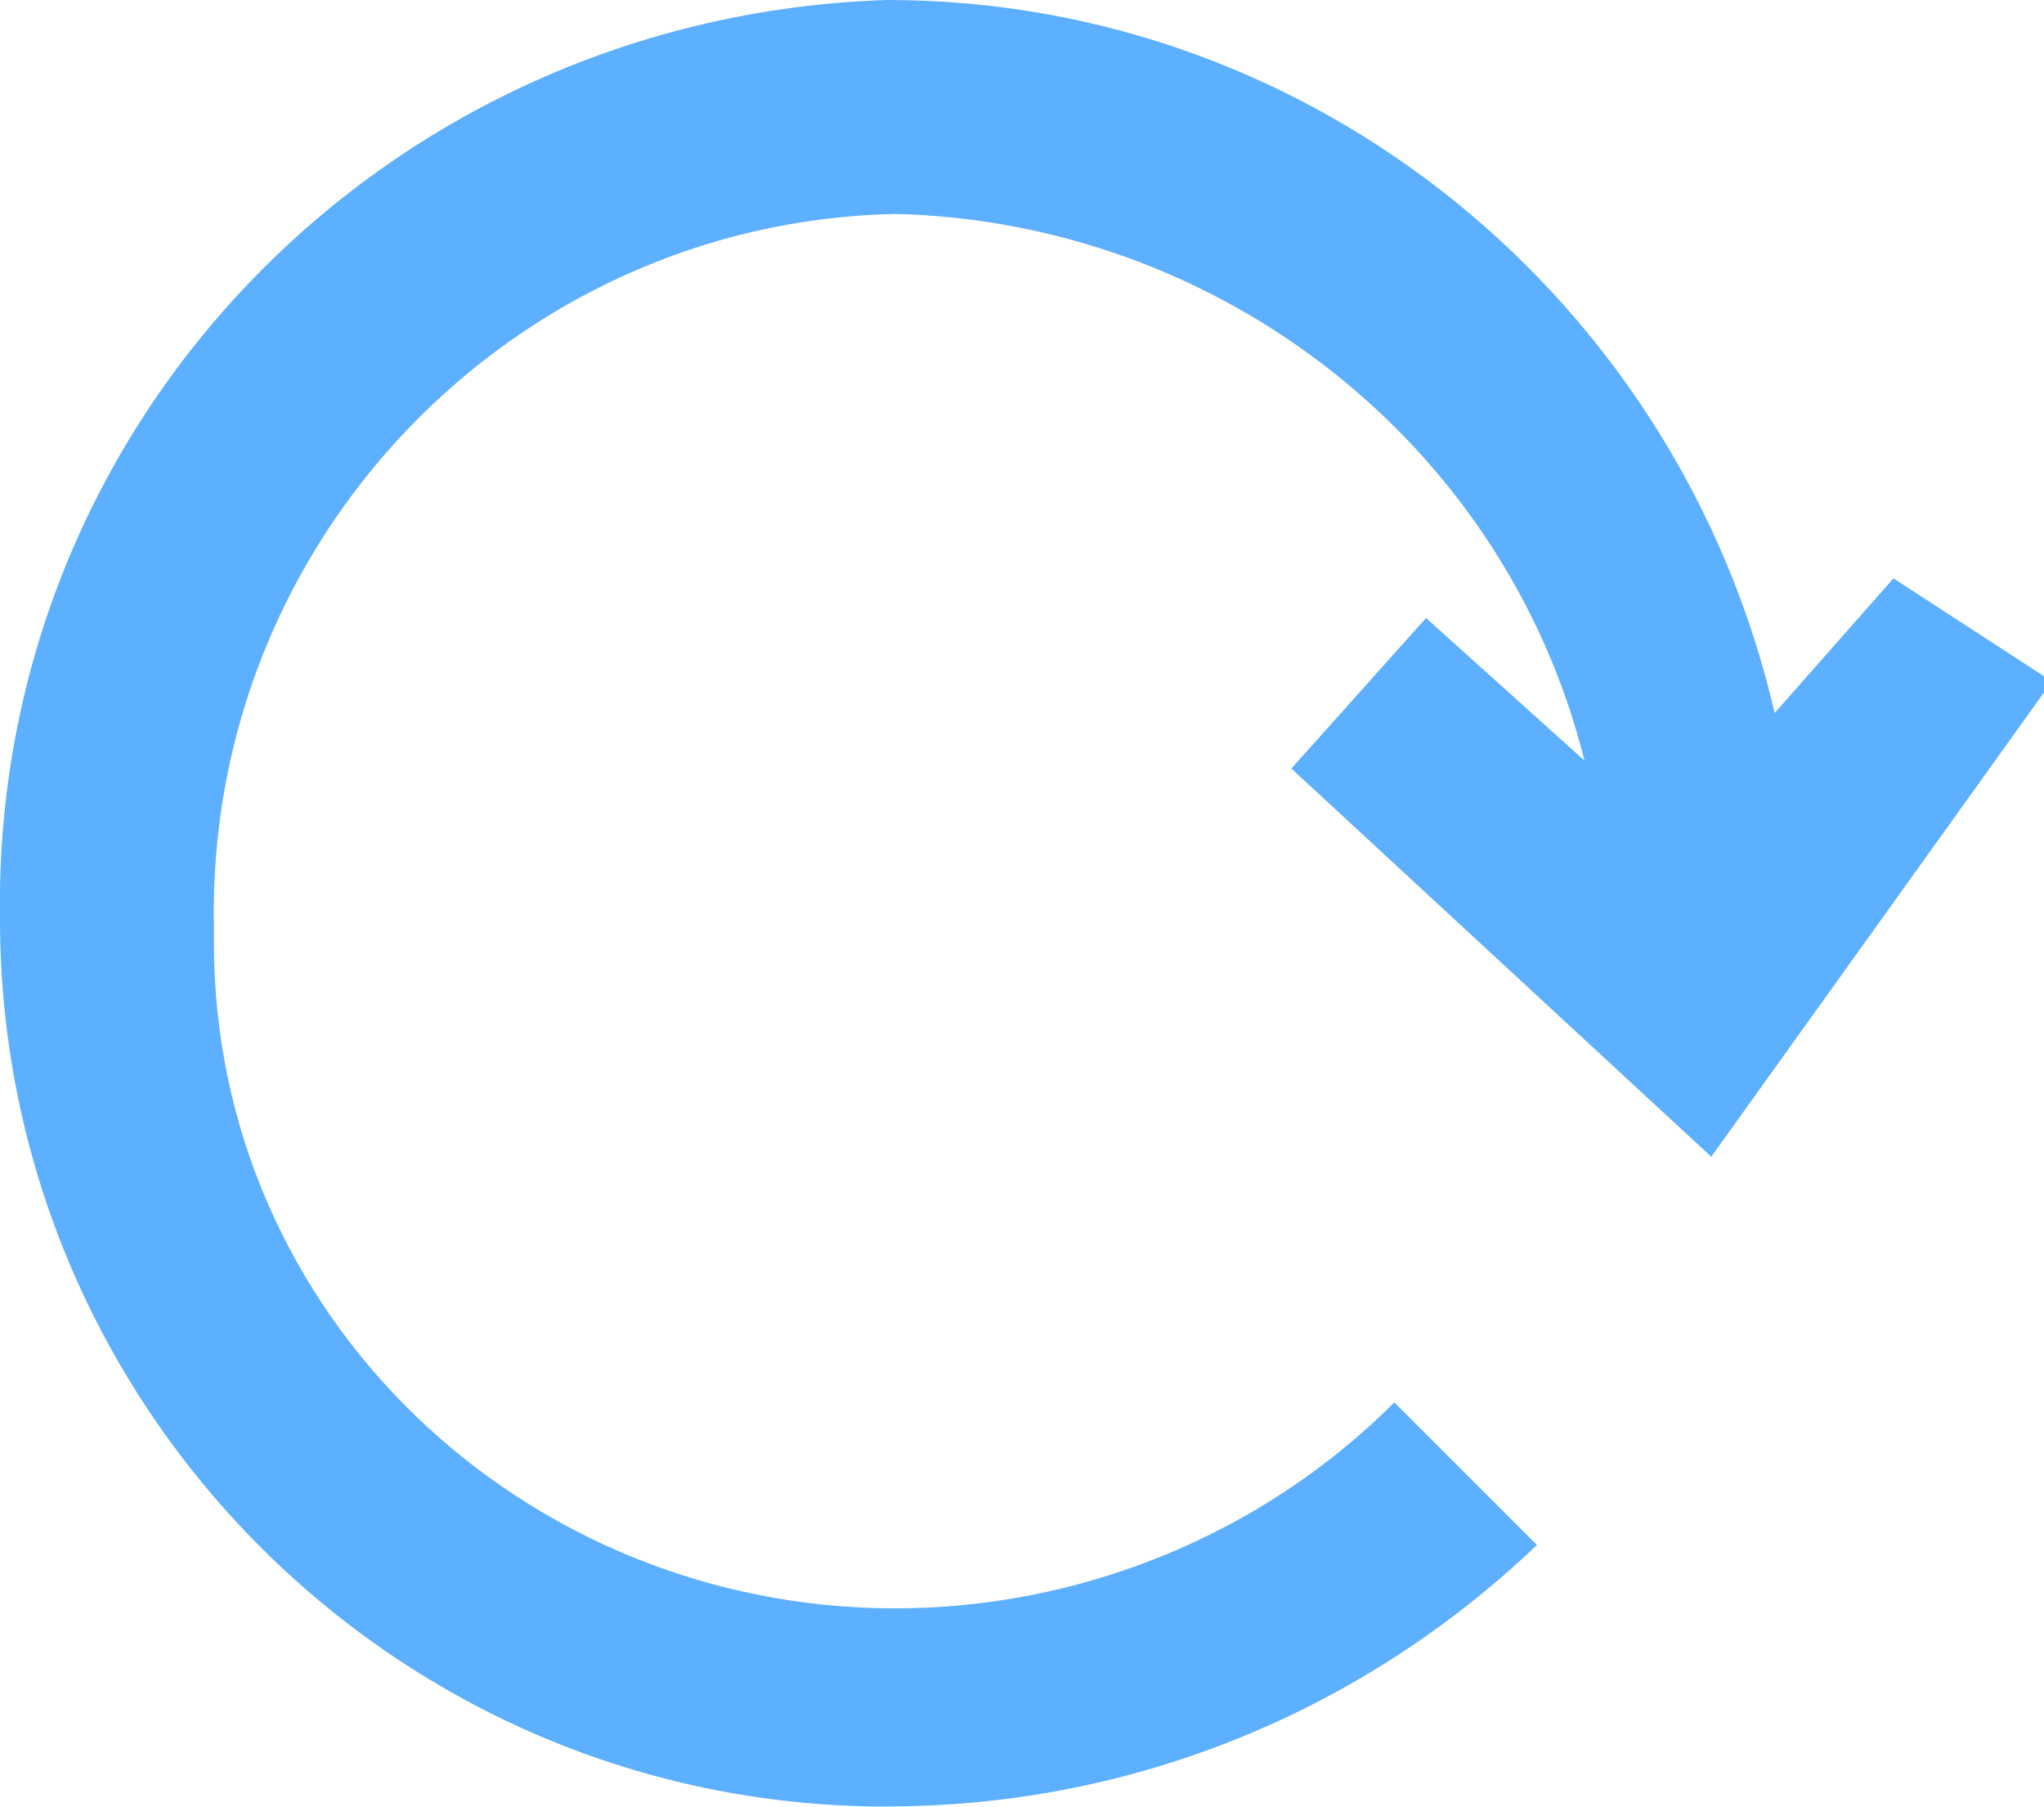
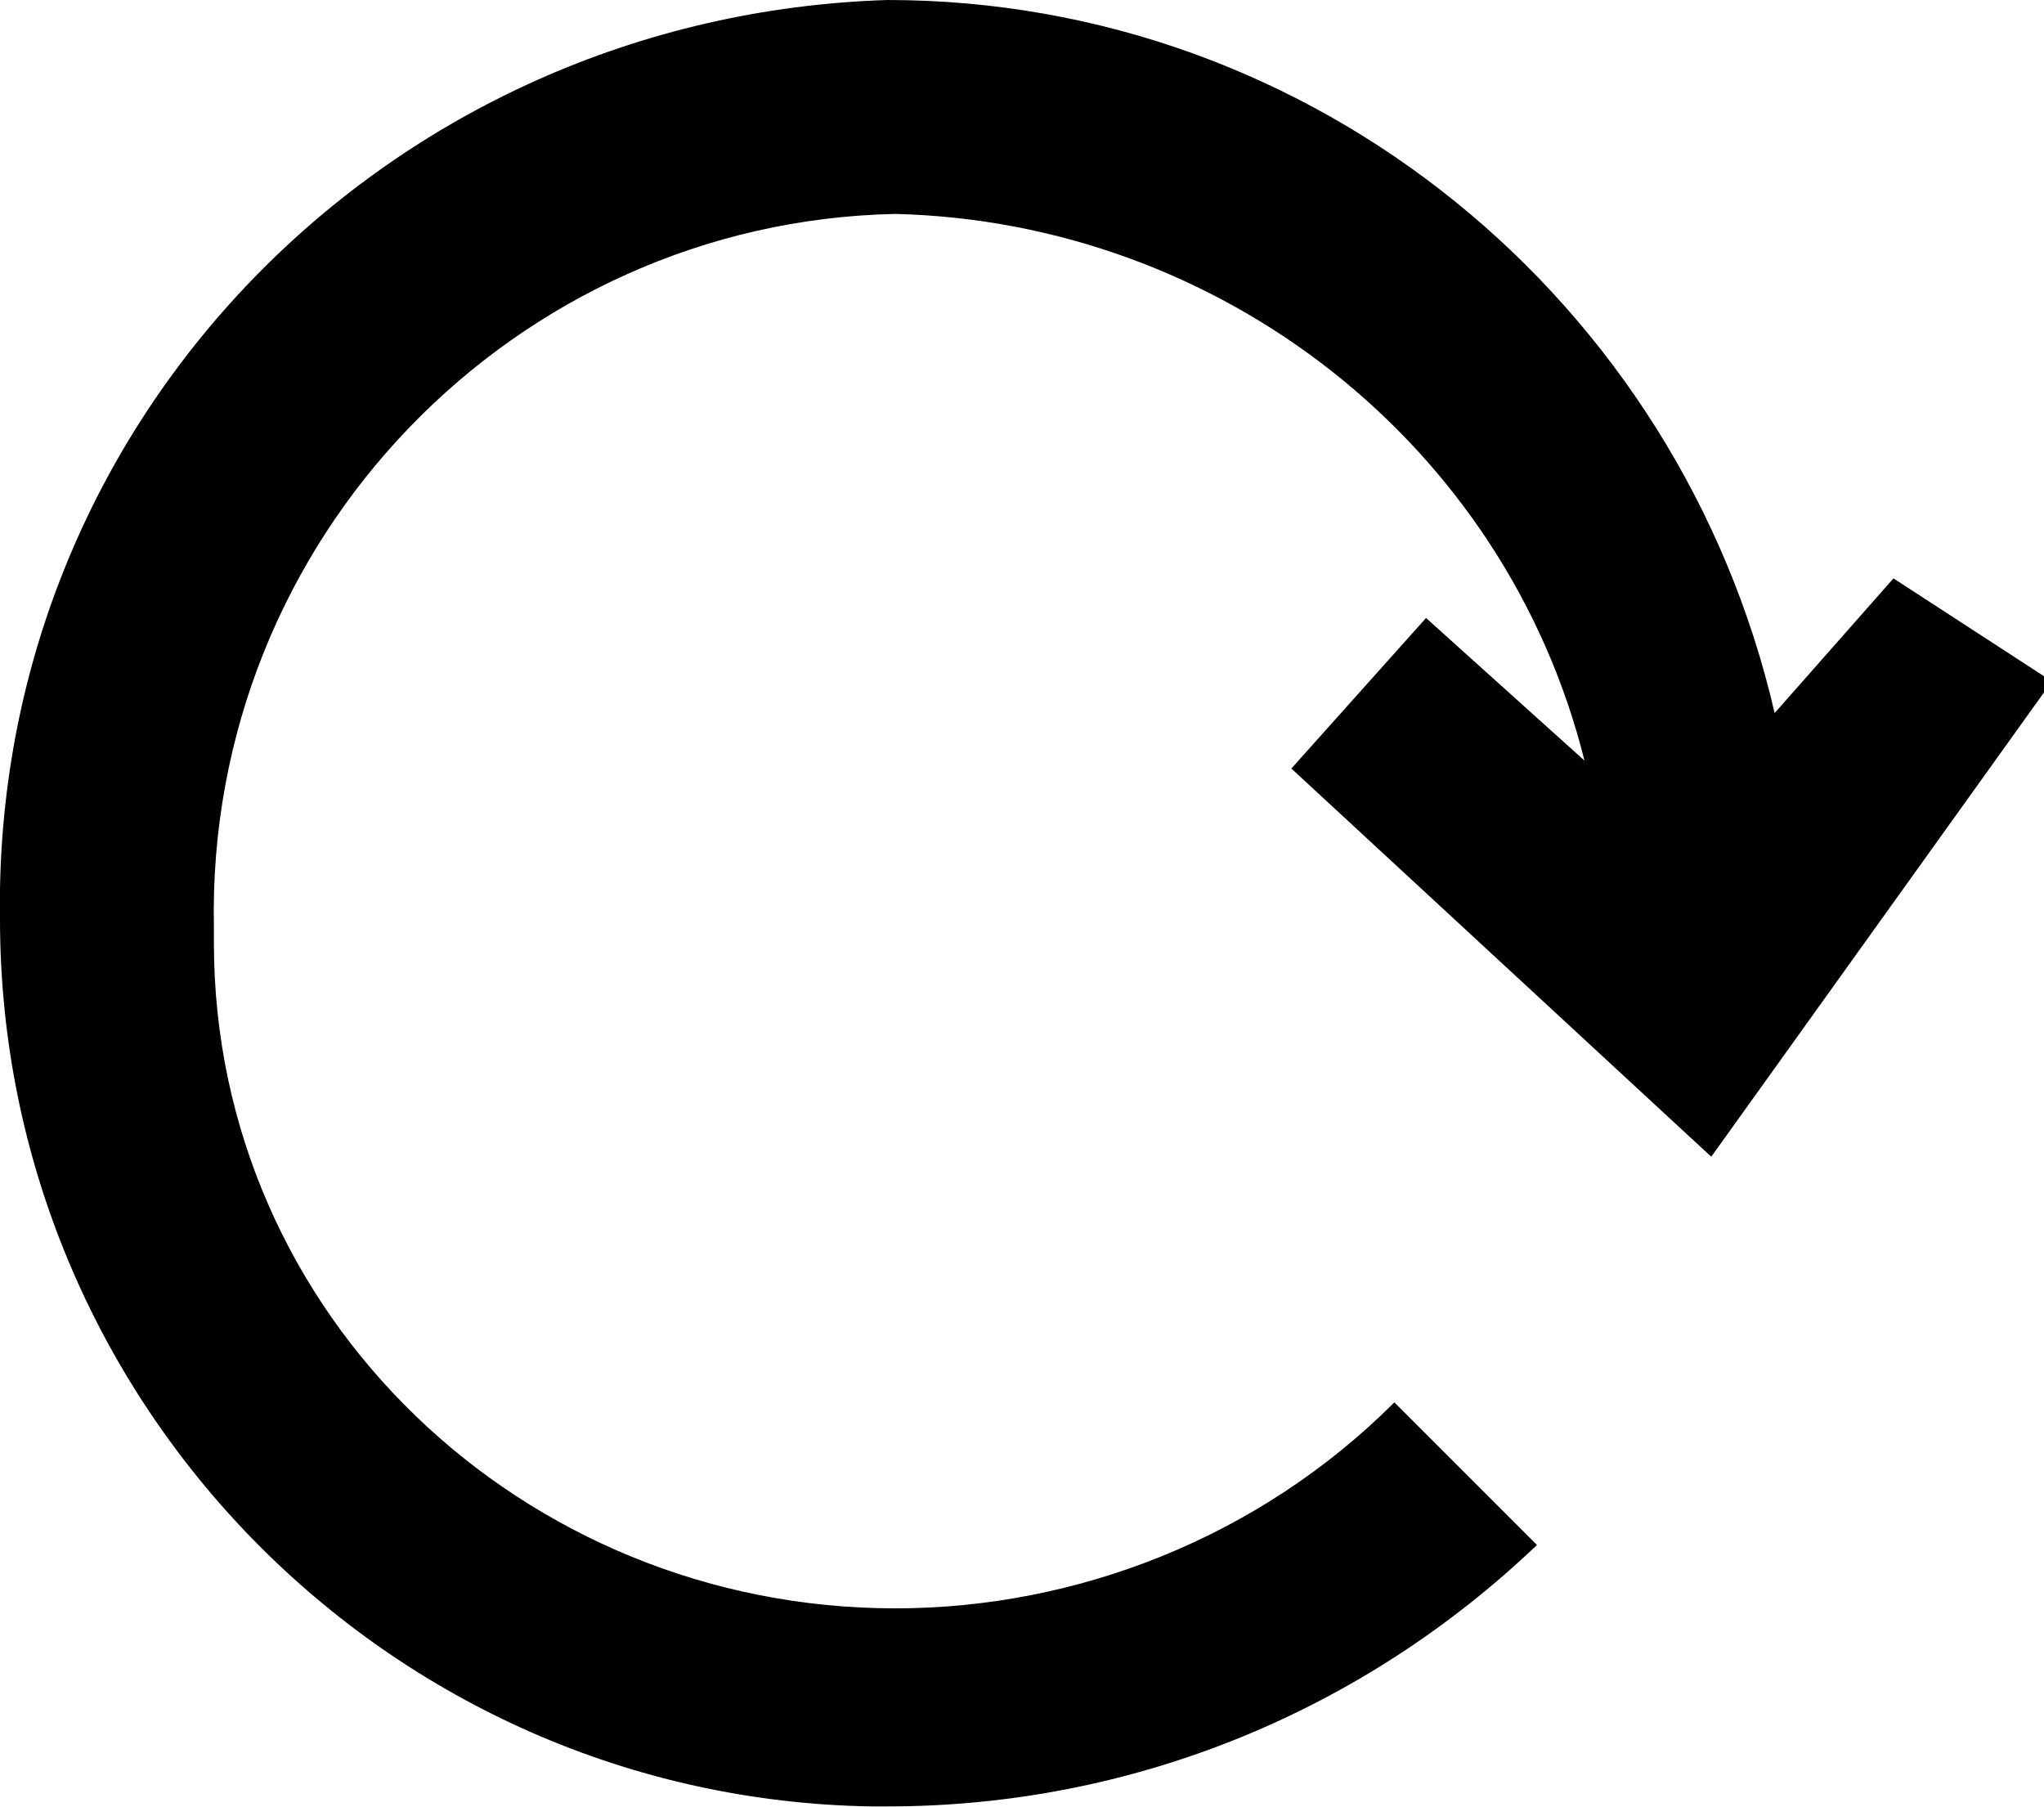
- <svg xmlns="http://www.w3.org/2000/svg" version="1.1" id="Camada_1" x="0px" y="0px" viewBox="0 0 25.8 22.8" style="enable-background:new 0 0 25.8 22.8;" xml:space="preserve">
-   <style type="text/css">
- 	.st0{fill:#5DAFFF;}
- </style>
-   <path id="rotate-right-5675_c8c089dc-a6f0-4c59-a4c1-527c5fddf6a2" class="st0" d="M16.3,9.7l5.3,4.9l4.3-6l-2-1.3L22.4,9  c-1.2-5.2-5.8-9-11.2-9C4.9,0.2-0.1,5.3,0,11.6c0,6.1,4.9,11.1,11,11.2c0.1,0,0.1,0,0.2,0c3.1,0,6-1.2,8.2-3.3l-1.8-1.8  c-1.7,1.7-4,2.6-6.3,2.6c-4.7,0-8.6-3.7-8.6-8.4c0-0.1,0-0.1,0-0.2c-0.1-4.9,3.8-8.9,8.6-9c4.1,0.1,7.7,2.9,8.7,6.9L18,7.8L16.3,9.7  z" />
+ <svg xmlns="http://www.w3.org/2000/svg" version="1.1" x="0px" y="0px" viewBox="0 0 25.8 22.8" style="enable-background:new 0 0 25.8 22.8;" xml:space="preserve">
+   <path d="M16.3,9.7l5.3,4.9l4.3-6l-2-1.3L22.4,9     c-1.2-5.2-5.8-9-11.2-9C4.9,0.2-0.1,5.3,0,11.6c0,6.1,4.9,11.1,11,11.2c0.1,0,0.1,0,0.2,0c3.1,0,6-1.2,8.2-3.3l-1.8-1.8     c-1.7,1.7-4,2.6-6.3,2.6c-4.7,0-8.6-3.7-8.6-8.4c0-0.1,0-0.1,0-0.2c-0.1-4.9,3.8-8.9,8.6-9c4.1,0.1,7.7,2.9,8.7,6.9L18,7.8L16.3,9.7     z" />
</svg>
